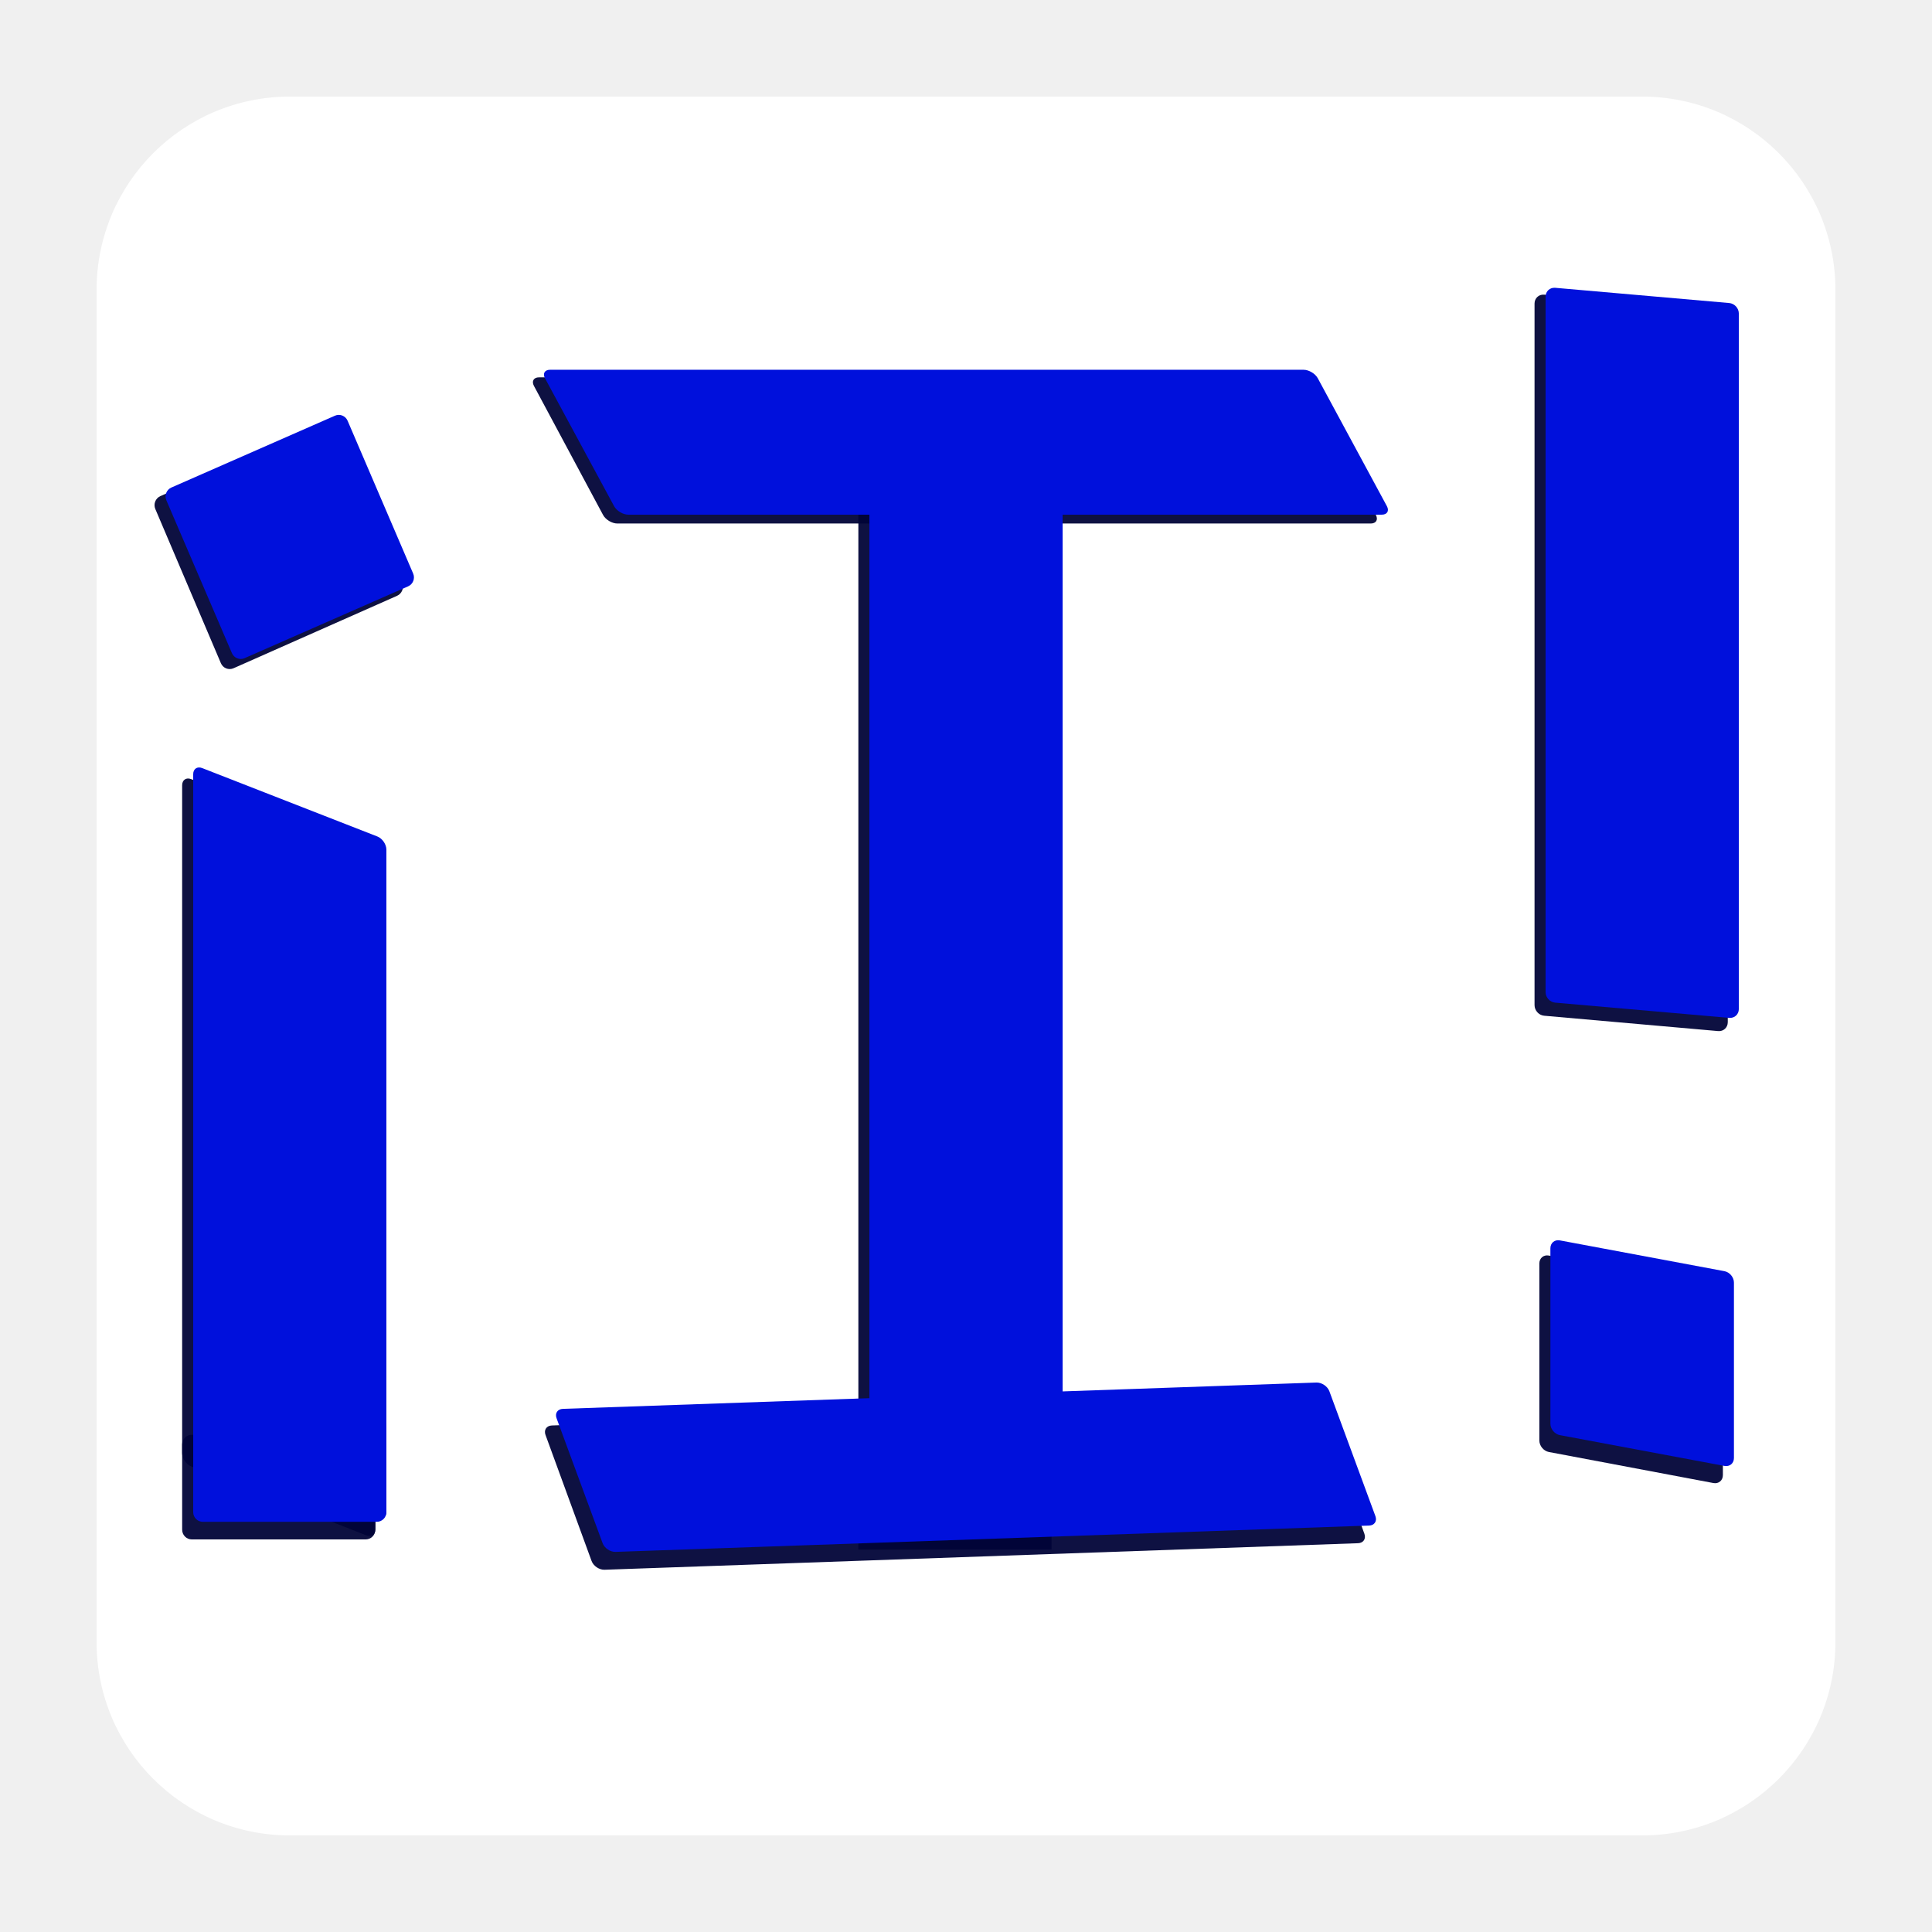
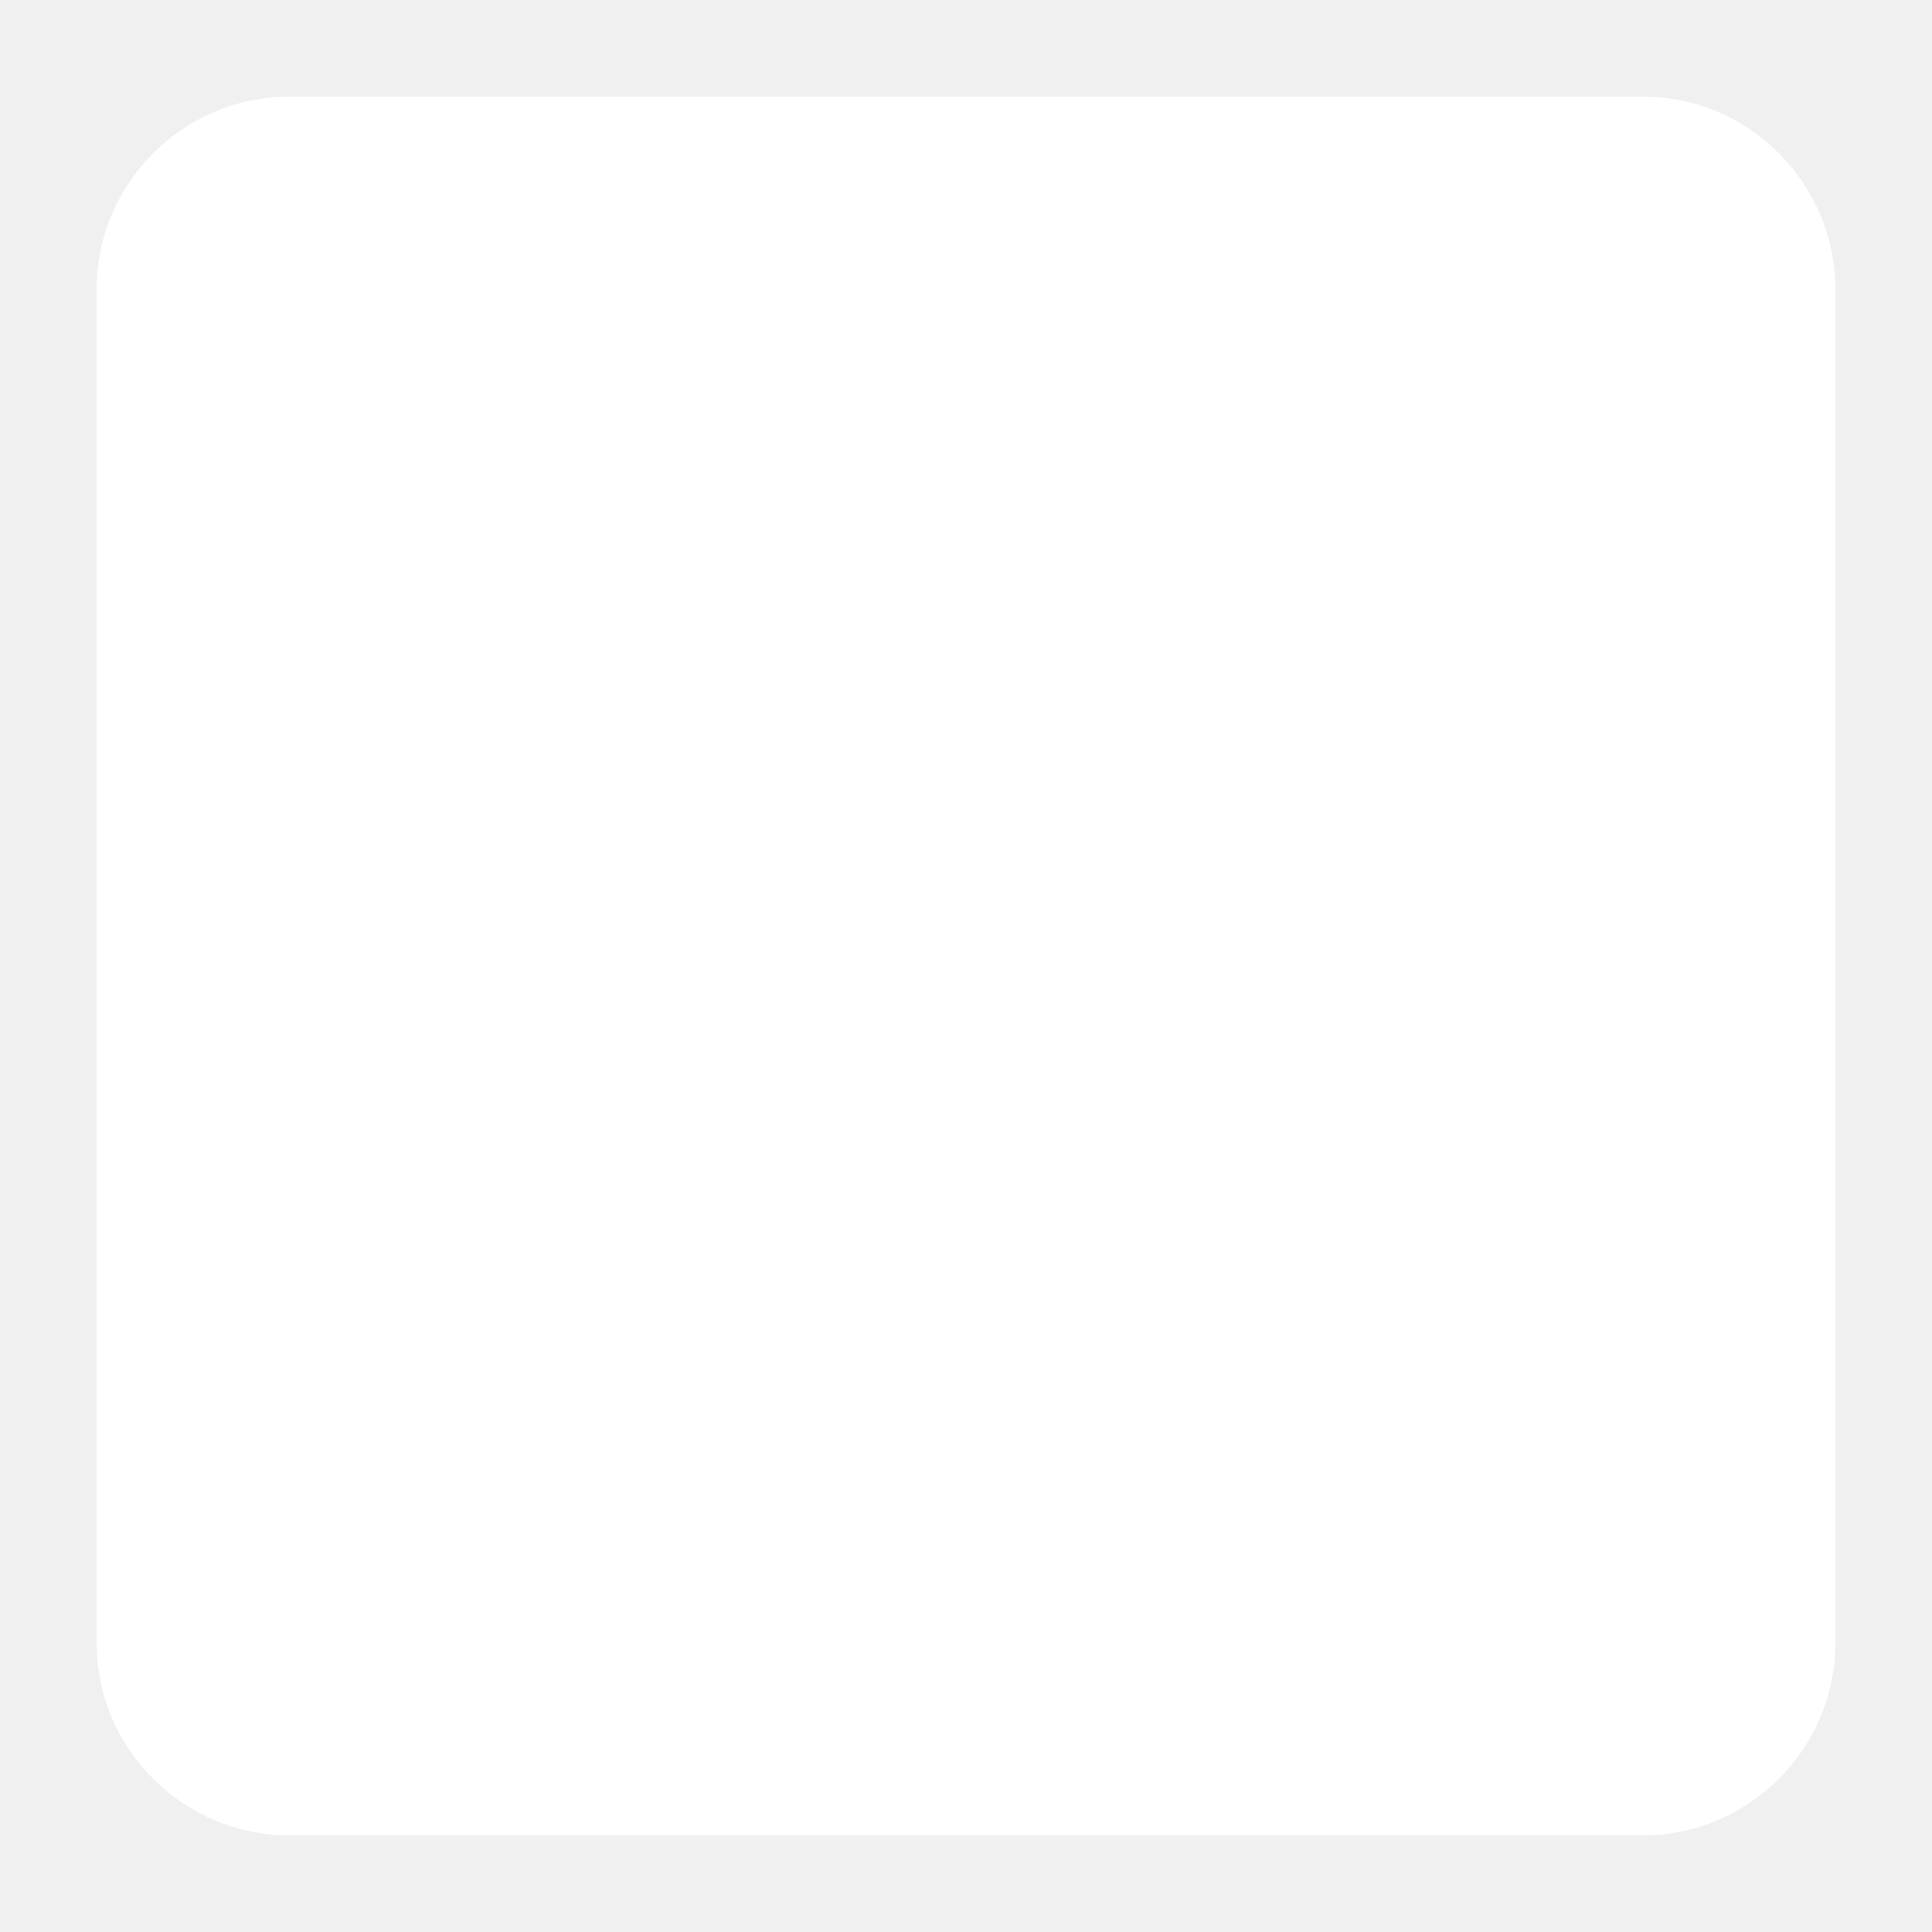
- <svg xmlns="http://www.w3.org/2000/svg" width="20mm" height="20mm" viewBox="0 0 20 20" version="1.1" id="svg1">
-   <defs id="defs1" />
-   <g id="layer1">
-     <rect style="display:none;fill:#000000;fill-opacity:1;stroke:none;stroke-width:1;stroke-dasharray:none;stroke-opacity:1" id="rect6" width="18" height="18" x="1" y="1" rx="2" ry="2" />
-     <rect style="display:inline;fill:#ffffff;stroke:none;stroke-width:1;stroke-dasharray:none;stroke-opacity:1" id="rect5" width="18" height="18" x="1" y="1" rx="2" ry="2" />
+ <svg xmlns="http://www.w3.org/2000/svg" xmlns:xlink="http://www.w3.org/1999/xlink" width="20mm" height="20mm" viewBox="0 0 20 20" version="1.1" id="svg1">
+   <defs id="defs1">
+     <clipPath clipPathUnits="userSpaceOnUse" id="clipPath37">
+       <use x="0" y="0" xlink:href="#g36" id="use37" />
+     </clipPath>
+   </defs>
+   <rect style="display:none;fill:#000000;fill-opacity:1;stroke:none;stroke-width:1;stroke-dasharray:none;stroke-opacity:1" id="rect6" width="18" height="18" x="1" y="1" rx="2" ry="2" />
+   <rect style="display:inline;fill:#ffffff;stroke:none;stroke-width:1;stroke-dasharray:none;stroke-opacity:1" id="rect5" width="18" height="18" x="1" y="1" rx="2" ry="2" />
+   <g id="layer1" style="display:none">
    <g id="g3" transform="matrix(1,0,0,1.008709,-0.1143488,0.3474966)" style="fill:#000438;fill-opacity:0.942;stroke-width:0.996">
      <rect style="fill:#000438;fill-opacity:0.942;stroke:none;stroke-width:0.998;stroke-dasharray:none;stroke-opacity:1" id="rect1-1" width="2.008" height="7.4" x="16.061" y="1.271" ry="0.1" transform="matrix(0.9961947,0.08715574,0,1,0,0)" rx="0.1" />
      <rect style="fill:#000438;fill-opacity:0.942;stroke:none;stroke-width:1.004;stroke-dasharray:none;stroke-opacity:1" id="rect3-2" width="1.933" height="2.016" x="16.328" y="9.52" transform="matrix(0.9829495,0.1838757,0,1,0,0)" rx="0.1" ry="0.1" />
    </g>
    <g id="g4" transform="matrix(1,0,0,1.008709,-0.1143488,0.3474966)" style="fill:#000438;fill-opacity:0.942;stroke-width:0.996">
      <rect style="fill:#000438;fill-opacity:0.942;stroke:none;stroke-width:0.996;stroke-dasharray:none;stroke-opacity:1" id="rect1" width="2" height="12" x="9" y="3.558" ry="0" />
      <rect style="fill:#000438;fill-opacity:0.942;stroke:none;stroke-width:1.062;stroke-dasharray:none;stroke-opacity:1" id="rect2" width="8" height="1.705" x="3.688" y="4.01" transform="matrix(1,0,0.4753514,0.8797961,0,0)" ry="0.1" rx="0.1" />
      <rect style="fill:#000438;fill-opacity:0.942;stroke:none;stroke-width:1.022;stroke-dasharray:none;stroke-opacity:1" id="rect2-8" width="8.005" height="1.578" x="0.454" y="15.245" transform="matrix(0.9993908,-0.0348995,0.3458994,0.9382716,0,0)" ry="0.1" rx="0.1" />
    </g>
    <g id="g5" transform="matrix(1,0,0,1.008709,-0.1143488,0.3474966)" style="fill:#000438;fill-opacity:0.942;stroke-width:0.996">
      <rect style="fill:#000438;fill-opacity:0.942;stroke:none;stroke-width:1.032;stroke-dasharray:none;stroke-opacity:1" id="rect1-2" width="2.147" height="7.053" x="2.147" y="6.834" ry="0.1" transform="matrix(0.9314972,0.3637484,0,1,0,0)" rx="0.1" />
      <rect style="fill:#000438;fill-opacity:0.942;stroke:none;stroke-width:0.996;stroke-dasharray:none;stroke-opacity:1" id="rect1-2-6" width="2" height="1.074" x="2" y="14.38" ry="0.1" rx="0.1" />
      <rect style="fill:#000438;fill-opacity:0.942;stroke:none;stroke-width:0.996;stroke-dasharray:none;stroke-opacity:1" id="rect3" width="2.049" height="1.922" x="-0.341" y="5.06" transform="matrix(0.9155973,-0.4020964,0.3942513,0.9190027,0,0)" rx="0.1" ry="0.1" />
    </g>
    <g id="g8" transform="translate(0,0.2998284)" style="fill:#0010dc;fill-opacity:1">
-       <rect style="fill:#0010dc;stroke:none;stroke-width:1.002;stroke-dasharray:none;stroke-opacity:1;fill-opacity:1" id="rect7" width="2.008" height="7.4" x="16.061" y="1.271" ry="0.1" transform="matrix(0.9961947,0.08715574,0,1,0,0)" rx="0.1" />
-       <rect style="fill:#0010dc;stroke:none;stroke-width:1.009;stroke-dasharray:none;stroke-opacity:1;fill-opacity:1" id="rect8" width="1.933" height="2.016" x="16.328" y="9.52" transform="matrix(0.9829495,0.1838757,0,1,0,0)" rx="0.1" ry="0.1" />
+       <rect style="fill:#0010dc;fill-opacity:1;stroke:none;stroke-width:1.002;stroke-dasharray:none;stroke-opacity:1" id="rect7" width="2.008" height="7.4" x="16.061" y="1.271" ry="0.1" transform="matrix(0.9961947,0.08715574,0,1,0,0)" rx="0.1" />
+       <rect style="fill:#0010dc;fill-opacity:1;stroke:none;stroke-width:1.009;stroke-dasharray:none;stroke-opacity:1" id="rect8" width="1.933" height="2.016" x="16.328" y="9.52" transform="matrix(0.9829495,0.1838757,0,1,0,0)" rx="0.1" ry="0.1" />
    </g>
    <g id="g11" transform="translate(0,0.2998284)" style="fill:#0010dc;fill-opacity:1">
-       <rect style="fill:#0010dc;stroke:none;stroke-width:1;stroke-dasharray:none;stroke-opacity:1;fill-opacity:1" id="rect9" width="2" height="12" x="9" y="3.558" ry="0" />
-       <rect style="fill:#0010dc;stroke:none;stroke-width:1.066;stroke-dasharray:none;stroke-opacity:1;fill-opacity:1" id="rect10" width="8" height="1.705" x="3.688" y="4.01" transform="matrix(1,0,0.4753514,0.8797961,0,0)" ry="0.1" rx="0.1" />
-       <rect style="fill:#0010dc;stroke:none;stroke-width:1.026;stroke-dasharray:none;stroke-opacity:1;fill-opacity:1" id="rect11" width="8.005" height="1.578" x="0.454" y="15.245" transform="matrix(0.9993908,-0.0348995,0.3458994,0.9382716,0,0)" ry="0.1" rx="0.1" />
+       <rect style="fill:#0010dc;fill-opacity:1;stroke:none;stroke-width:1;stroke-dasharray:none;stroke-opacity:1" id="rect9" width="2" height="12" x="9" y="3.558" ry="0" />
+       <rect style="fill:#0010dc;fill-opacity:1;stroke:none;stroke-width:1.066;stroke-dasharray:none;stroke-opacity:1" id="rect10" width="8" height="1.705" x="3.688" y="4.01" transform="matrix(1,0,0.4753514,0.8797961,0,0)" ry="0.1" rx="0.1" />
+       <rect style="fill:#0010dc;fill-opacity:1;stroke:none;stroke-width:1.026;stroke-dasharray:none;stroke-opacity:1" id="rect11" width="8.005" height="1.578" x="0.454" y="15.245" transform="matrix(0.9993908,-0.0348995,0.3458994,0.9382716,0,0)" ry="0.1" rx="0.1" />
    </g>
    <g id="g14" transform="translate(0,0.2998284)" style="fill:#0010dc;fill-opacity:1">
-       <rect style="fill:#0010dc;stroke:none;stroke-width:1.036;stroke-dasharray:none;stroke-opacity:1;fill-opacity:1" id="rect12" width="2.147" height="7.053" x="2.147" y="6.834" ry="0.1" transform="matrix(0.9314972,0.3637484,0,1,0,0)" rx="0.1" />
-       <rect style="fill:#0010dc;stroke:none;stroke-width:1;stroke-dasharray:none;stroke-opacity:1;fill-opacity:1" id="rect13" width="2" height="1.074" x="2" y="14.38" ry="0.1" rx="0.1" />
-       <rect style="fill:#0010dc;stroke:none;stroke-width:1;stroke-dasharray:none;stroke-opacity:1;fill-opacity:1" id="rect14" width="2.049" height="1.922" x="-0.341" y="5.06" transform="matrix(0.9155973,-0.4020964,0.3942513,0.9190027,0,0)" rx="0.1" ry="0.1" />
+       <rect style="fill:#0010dc;fill-opacity:1;stroke:none;stroke-width:1.036;stroke-dasharray:none;stroke-opacity:1" id="rect12" width="2.147" height="7.053" x="2.147" y="6.834" ry="0.1" transform="matrix(0.9314972,0.3637484,0,1,0,0)" rx="0.1" />
+       <rect style="fill:#0010dc;fill-opacity:1;stroke:none;stroke-width:1;stroke-dasharray:none;stroke-opacity:1" id="rect13" width="2" height="1.074" x="2" y="14.38" ry="0.1" rx="0.1" />
+       <rect style="fill:#0010dc;fill-opacity:1;stroke:none;stroke-width:1;stroke-dasharray:none;stroke-opacity:1" id="rect14" width="2.049" height="1.922" x="-0.341" y="5.06" transform="matrix(0.9155973,-0.4020964,0.3942513,0.9190027,0,0)" rx="0.1" ry="0.1" />
    </g>
  </g>
+   <g id="layer2" style="display:none">
+     <g id="g17" transform="matrix(1,0,0,1.007692,0.9,-0.4307692)" style="display:inline;fill:#000438;fill-opacity:0.941;stroke-width:0.996">
+       <rect style="fill:#000438;fill-opacity:0.941;stroke-width:0.996" id="rect16" width="16" height="12" x="1" y="5" rx="2" ry="2" />
+       <rect style="fill:#000438;fill-opacity:0.941;stroke-width:0.996" id="rect17" width="8" height="8" x="1" y="4" ry="2" rx="2" />
+     </g>
+     <g id="g19" transform="translate(1,-0.5)" style="display:inline">
+       <rect style="fill:#0010dc;stroke-width:1" id="rect18" width="16" height="12" x="1" y="5" rx="2" ry="2" />
+       <rect style="fill:#0010dc;stroke-width:1" id="rect19" width="8" height="8" x="1" y="4" ry="2" rx="2" />
+       <rect style="fill:#79a5f7;fill-opacity:1;stroke:none;stroke-width:0.5;stroke-dasharray:none;stroke-opacity:1" id="rect23" width="6.4" height="1.2" x="2.7" y="4.179" rx="0.5" ry="0.5" transform="translate(-1,0.5)" />
+     </g>
+   </g>
+   <g id="g31" style="display:none">
+     <g id="g27" transform="matrix(1,0,0,1.007692,0.9,-0.4307692)" style="display:inline;fill:#000438;fill-opacity:0.941;stroke-width:0.996">
+       <rect style="fill:#000438;fill-opacity:0.941;stroke-width:0.996" id="rect26" width="16" height="12" x="1" y="5" rx="2" ry="2" />
+       <rect style="fill:#000438;fill-opacity:0.941;stroke-width:0.996" id="rect27" width="8" height="8" x="1" y="4" ry="2" rx="2" />
+     </g>
+     <g id="g30" transform="translate(1,-0.5)" style="display:inline">
+       <rect style="fill:#0010dc;stroke-width:1" id="rect28" width="16" height="12" x="1" y="5" rx="2" ry="2" />
+       <rect style="fill:#0010dc;stroke-width:1" id="rect29" width="8" height="8" x="1" y="4" ry="2" rx="2" />
+       <rect style="fill:#79a5f7;fill-opacity:1;stroke:none;stroke-width:0.5;stroke-dasharray:none;stroke-opacity:1" id="rect30" width="6.4" height="1.2" x="2.7" y="4.179" rx="0.5" ry="0.5" transform="translate(-1,0.5)" />
+       <rect style="display:inline;fill:#0010dc;stroke:#000438;stroke-width:0.802;stroke-dasharray:none;stroke-opacity:0.941" id="rect32" width="15.585" height="8.996" x="2.975" y="8.182" rx="1.948" ry="1.799" transform="matrix(1,0,-0.1082776,0.9941207,0,0)" />
+     </g>
+   </g>
+   <g id="layer3" style="display:none">
+     <rect style="fill:#ffffff;fill-opacity:1;stroke:#000000;stroke-width:0.5;stroke-dasharray:none;stroke-opacity:1" id="rect21" width="13" height="15" x="3.5" y="2.5" rx="1" ry="1" />
+     <rect style="fill:#000000;fill-opacity:1;stroke-width:1" id="rect22" width="10" height="0.5" x="4.5" y="4.5" rx="0.25" ry="0.25" />
+     <rect style="fill:#000000;fill-opacity:1;stroke-width:1" id="rect22-2" width="4" height="0.5" x="4.5" y="7" rx="0.25" ry="0.25" />
+     <rect style="fill:#000000;fill-opacity:1;stroke-width:1" id="rect22-2-5" width="8" height="0.5" x="4.5" y="9.5" rx="0.25" ry="0.25" />
+     <rect style="fill:#000000;fill-opacity:1;stroke-width:1" id="rect22-2-9" width="4" height="0.5" x="4.5" y="12" rx="0.25" ry="0.25" />
+     <rect style="fill:#000000;fill-opacity:1;stroke-width:1" id="rect22-2-9-4" width="4" height="0.5" x="4.5" y="14.5" rx="0.25" ry="0.25" />
+   </g>
+   <g id="layer4" style="display:none">
+     <rect style="display:inline;fill:#c087ce;fill-opacity:1;stroke:none;stroke-width:0.8;stroke-opacity:0.941" id="rect37" width="16.4" height="15.4" x="1.8" y="2.3" rx="2" ry="2" />
+     <g id="g37" clip-path="url(#clipPath37)">
+       <g id="g36">
+         <rect style="fill:#c087ce;fill-opacity:1;stroke:none;stroke-width:0.8;stroke-opacity:0.941" id="rect33" width="16" height="15" x="2" y="2.5" rx="2" ry="2" />
+       </g>
+       <rect style="display:inline;fill:#ffffff;fill-opacity:1;stroke:none;stroke-width:0.8;stroke-opacity:0.941" id="rect34" width="10" height="3" x="5" y="15" rx="0.5" ry="0.5" />
+     </g>
+     <circle style="fill:#ffffff;fill-opacity:1;stroke:none;stroke-width:0.8;stroke-opacity:0.941" id="path33" cx="10" cy="10" r="3" />
+     <circle style="fill:#999999;fill-opacity:1;stroke:none;stroke-width:0.8;stroke-opacity:0.941" id="path34" cx="10" cy="10" r="1" />
+     <rect style="fill:#ffffff;fill-opacity:1;stroke:none;stroke-width:0.8;stroke-opacity:0.941" id="rect35" width="7" height="3" x="7" y="2.5" />
+     <rect style="fill:#c087ce;fill-opacity:1;stroke:none;stroke-width:0.8;stroke-opacity:0.941" id="rect36" width="1" height="3" x="9" y="2.5" rx="0.2" ry="0.2" />
+   </g>
+   <g id="layer5" style="display:none">
+     <g id="g40" transform="matrix(1.949948,0,0,1.968825,-9.387633,-6.810897)" style="stroke-width:0.51">
+       <path style="fill:none;fill-opacity:1;stroke:#349ce6;stroke-width:0.459;stroke-linecap:butt;stroke-linejoin:miter;stroke-dasharray:none;stroke-opacity:1" d="M 8.132,11.97 C 10.592,11.768 11.993,11.283 12.923,10.141 13.395,9.561 13.897,8.233 13.804,7.391 13.599,5.544 12.057,5.237 11.47,5.159 10.468,5.027 9.2,5.499 8.132,6.34 L 7.029,7.209" id="path38" />
+       <path style="fill:#349ce6;fill-opacity:1;stroke:none;stroke-width:0.135px;stroke-linecap:butt;stroke-linejoin:miter;stroke-opacity:1" d="M 8.735,7.736 6.895,5.366 5.84,8.084 Z" id="path40" />
+     </g>
+   </g>
+   <g id="g43" style="display:none">
+     <g id="g42" transform="matrix(-1.949948,0,0,1.968825,29.38763,-6.810897)" style="stroke-width:0.51">
+       <path style="fill:none;fill-opacity:1;stroke:#349ce6;stroke-width:0.459;stroke-linecap:butt;stroke-linejoin:miter;stroke-dasharray:none;stroke-opacity:1" d="M 8.132,11.97 C 10.592,11.768 11.993,11.283 12.923,10.141 13.395,9.561 13.897,8.233 13.804,7.391 13.599,5.544 12.057,5.237 11.47,5.159 10.468,5.027 9.2,5.499 8.132,6.34 L 7.029,7.209" id="path41" />
+       <path style="fill:#349ce6;fill-opacity:1;stroke:none;stroke-width:0.135px;stroke-linecap:butt;stroke-linejoin:miter;stroke-opacity:1" d="M 8.735,7.736 6.895,5.366 5.84,8.084 Z" id="path42" />
+     </g>
+   </g>
+   <g id="layer6" style="display:none">
+     <g id="g45" transform="translate(0.5,0.5)">
+       <rect style="fill:#cccccc;fill-opacity:1;stroke:none;stroke-width:0.9;stroke-dasharray:none;stroke-opacity:1" id="rect43" width="13" height="15" x="3" y="2" rx="2" ry="2" />
+       <rect style="fill:#ffffff;fill-opacity:1;stroke:none;stroke-width:0.9;stroke-dasharray:none;stroke-opacity:1" id="rect44" width="2" height="2" x="4" y="5" rx="0.2" ry="0.2" />
+       <rect style="fill:#ffffff;fill-opacity:1;stroke:none;stroke-width:0.9;stroke-dasharray:none;stroke-opacity:1" id="rect44-8" width="2" height="2" x="4" y="8" rx="0.2" ry="0.2" />
+       <rect style="fill:#ffffff;fill-opacity:1;stroke:none;stroke-width:0.9;stroke-dasharray:none;stroke-opacity:1" id="rect44-5" width="2" height="2" x="7" y="5" rx="0.2" ry="0.2" />
+       <rect style="fill:#ffffff;fill-opacity:1;stroke:none;stroke-width:0.9;stroke-dasharray:none;stroke-opacity:1" id="rect44-8-5" width="2" height="2" x="7" y="8" rx="0.2" ry="0.2" />
+       <rect style="fill:#ffffff;fill-opacity:1;stroke:none;stroke-width:0.9;stroke-dasharray:none;stroke-opacity:1" id="rect44-1" width="2" height="2" x="10" y="5" rx="0.2" ry="0.2" />
+       <rect style="fill:#ffffff;fill-opacity:1;stroke:none;stroke-width:0.9;stroke-dasharray:none;stroke-opacity:1" id="rect44-8-52" width="2" height="2" x="10" y="8" rx="0.2" ry="0.2" />
+       <rect style="fill:#ffffff;fill-opacity:1;stroke:none;stroke-width:0.9;stroke-dasharray:none;stroke-opacity:1" id="rect44-5-7" width="2" height="2" x="13" y="5" rx="0.2" ry="0.2" />
+       <rect style="fill:#ffffff;fill-opacity:1;stroke:none;stroke-width:0.9;stroke-dasharray:none;stroke-opacity:1" id="rect44-8-5-6" width="2" height="2" x="13" y="8" rx="0.2" ry="0.2" />
+       <rect style="fill:#ffffff;fill-opacity:1;stroke:none;stroke-width:0.9;stroke-dasharray:none;stroke-opacity:1" id="rect44-3" width="2" height="2" x="4" y="11" rx="0.2" ry="0.2" />
+       <rect style="fill:#ffffff;fill-opacity:1;stroke:none;stroke-width:0.9;stroke-dasharray:none;stroke-opacity:1" id="rect44-8-2" width="2" height="2" x="4" y="14" rx="0.2" ry="0.2" />
+       <rect style="fill:#ffffff;fill-opacity:1;stroke:none;stroke-width:0.9;stroke-dasharray:none;stroke-opacity:1" id="rect44-5-2" width="2" height="2" x="7" y="11" rx="0.2" ry="0.2" />
+       <rect style="fill:#ffffff;fill-opacity:1;stroke:none;stroke-width:0.9;stroke-dasharray:none;stroke-opacity:1" id="rect44-8-5-1" width="2" height="2" x="7" y="14" rx="0.2" ry="0.2" />
+       <rect style="fill:#ffffff;fill-opacity:1;stroke:none;stroke-width:0.9;stroke-dasharray:none;stroke-opacity:1" id="rect44-1-6" width="2" height="2" x="10" y="11" rx="0.2" ry="0.2" />
+       <rect style="fill:#ffffff;fill-opacity:1;stroke:none;stroke-width:0.9;stroke-dasharray:none;stroke-opacity:1" id="rect44-8-52-8" width="2" height="2" x="10" y="14" rx="0.2" ry="0.2" />
+       <rect style="fill:#ffffff;fill-opacity:1;stroke:none;stroke-width:0.9;stroke-dasharray:none;stroke-opacity:1" id="rect44-5-7-5" width="2" height="2" x="13" y="11" rx="0.2" ry="0.2" />
+       <rect style="fill:#ffffff;fill-opacity:1;stroke:none;stroke-width:0.9;stroke-dasharray:none;stroke-opacity:1" id="rect44-8-5-6-7" width="2" height="2" x="13" y="14" rx="0.2" ry="0.2" />
+       <rect style="fill:#ffffff;fill-opacity:1;stroke:none;stroke-width:0.9;stroke-dasharray:none;stroke-opacity:1" id="rect45" width="7" height="1.5" x="6" y="2.853" rx="0.2" ry="0.2" />
+     </g>
+   </g>
+   <g id="layer10" transform="translate(0.7385285,-0.5224692)" style="display:none">
+     <g id="g61" transform="matrix(0.9999884,0,0,0.9999884,0.3000147,0.3156543)" style="stroke-width:1">
+       <rect style="fill:#786721;fill-opacity:1;stroke:none;stroke-width:0.5;stroke-linejoin:round;stroke-dasharray:none;stroke-opacity:1" id="rect56" width="12" height="12" x="4.761" y="2.522" rx="2" ry="2" />
+       <rect style="fill:#e4c446;fill-opacity:1;stroke:none;stroke-width:0.5;stroke-linejoin:round;stroke-dasharray:none;stroke-opacity:1" id="rect56-3" width="12" height="12" x="1.261" y="5.522" rx="2" ry="2" />
+       <path style="fill:#d8ba3b;fill-opacity:1;stroke:none;stroke-width:0.265px;stroke-linecap:butt;stroke-linejoin:miter;stroke-opacity:1" d="m 2.898,5.556 3.707,-3.017 8.349,-0.006 c 0,0 0.793,0.11 1.327,0.64 0.534,0.53 0.474,1.277 0.474,1.277 l 0.023,8.325 -3.531,3.134 V 7.585 c 0,0 0.143,-0.652 -0.566,-1.422 C 11.972,5.394 11.025,5.55 11.025,5.55 Z" id="path59" />
+       <path style="fill:#dfc454;fill-opacity:1;stroke:none;stroke-width:0.265px;stroke-linecap:butt;stroke-linejoin:miter;stroke-opacity:1" d="M 3.671,5.052 7.375,1.984 C 7.112,1.999 6.761,2.077 6.485,2.242 6.21,2.408 6.113,2.502 6.113,2.502 L 2.687,5.49 c 0,0 0.253,-0.216 0.496,-0.314 C 3.426,5.077 3.671,5.052 3.671,5.052 Z" id="path61" transform="translate(-0.7385285,0.5224692)" />
+       <path style="fill:#a68a15;fill-opacity:1;stroke:none;stroke-width:0.265px;stroke-linecap:butt;stroke-linejoin:miter;stroke-opacity:1" d="m 13.218,15.761 c 0,0 0.01,0.328 -0.261,0.78 -0.271,0.452 -0.474,0.575 -0.474,0.575 l 3.364,-2.896 c 0,0 0.36,-0.254 0.584,-0.547 0.224,-0.293 0.335,-0.864 0.335,-0.864 z" id="path60" />
+     </g>
+   </g>
+   <g id="layer21" />
+   <g id="layer7" style="display:none">
+     <g id="g46" transform="translate(0,2.25)">
+       <rect style="fill:#00ff00;fill-opacity:1;stroke:none;stroke-width:0.9;stroke-dasharray:none;stroke-opacity:1" id="rect46" width="1.5" height="6" x="14.25" y="9.75" rx="0.2" ry="0.2" />
+       <rect style="fill:#00ff00;fill-opacity:1;stroke:none;stroke-width:0.9;stroke-dasharray:none;stroke-opacity:1" id="rect46-2" width="1.5" height="6" x="12" y="-18" rx="0.2" ry="0.2" transform="rotate(90)" />
+     </g>
+   </g>
+   <g id="layer8" style="display:none">
+     <circle style="fill:#ff0000;fill-opacity:1;stroke:none;stroke-width:0.9;stroke-dasharray:none;stroke-opacity:1" id="path46" cx="15" cy="15" r="3" />
+     <circle style="fill:#ffffff;fill-opacity:1;stroke:none;stroke-width:0.9;stroke-dasharray:none;stroke-opacity:1" id="path47" cx="15" cy="15" r="2.5" />
+     <rect style="fill:#ff0000;fill-opacity:1;stroke:none;stroke-width:0.9;stroke-dasharray:none;stroke-opacity:1" id="rect47" width="0.5" height="6" x="20.963" y="-3" rx="0.2" ry="0.2" transform="rotate(45)" />
+   </g>
+   <g id="g50" style="display:none">
+     <circle style="display:none;fill:#ff0000;fill-opacity:1;stroke:none;stroke-width:0.9;stroke-dasharray:none;stroke-opacity:1" id="circle49" cx="15" cy="15" r="3" />
+     <rect style="fill:#ff0000;fill-opacity:1;stroke:none;stroke-width:0.5;stroke-linejoin:round;stroke-dasharray:none;stroke-opacity:1" id="rect50" width="4" height="4.5" x="13" y="13.5" rx="0.4" ry="0.4" />
+     <rect style="fill:#ff0000;fill-opacity:1;stroke:none;stroke-width:0.5;stroke-linejoin:round;stroke-dasharray:none;stroke-opacity:1" id="rect51" width="5" height="0.5" x="12.5" y="12.3" rx="0.2" ry="0.2" />
+     <rect style="fill:#ff0000;fill-opacity:1;stroke:none;stroke-width:0.5;stroke-linejoin:round;stroke-dasharray:none;stroke-opacity:1" id="rect52" width="2" height="0.8" x="14" y="12" rx="0.2" ry="0.2" />
+     <rect style="fill:#ffffff;fill-opacity:1;stroke:none;stroke-width:0.5;stroke-linejoin:round;stroke-dasharray:none;stroke-opacity:1" id="rect53" width="0.7" height="4" x="14.65" y="13.75" rx="0.2" ry="0.2" />
+     <rect style="fill:#ffffff;fill-opacity:1;stroke:none;stroke-width:0.5;stroke-linejoin:round;stroke-dasharray:none;stroke-opacity:1" id="rect54" width="0.7" height="4" x="15.75" y="13.75" rx="0.2" ry="0.2" />
+     <rect style="fill:#ffffff;fill-opacity:1;stroke:none;stroke-width:0.5;stroke-linejoin:round;stroke-dasharray:none;stroke-opacity:1" id="rect55" width="0.7" height="4" x="13.5" y="13.75" rx="0.2" ry="0.2" />
+   </g>
+   <g id="layer9" style="display:none">
+     <rect style="fill:#ffffff;fill-opacity:1;stroke:#000000;stroke-width:0.5;stroke-linejoin:round;stroke-dasharray:none;stroke-opacity:1" id="rect49" width="6.5" height="6.5" x="11.75" y="11.75" rx="0.4" ry="0.4" />
+     <g id="g48" transform="matrix(1.166565,0,0,1.163534,-2.498467,-3.200651)" style="stroke-width:0.858">
+       <rect style="fill:#0000ff;fill-opacity:1;stroke:none;stroke-width:0.772;stroke-dasharray:none;stroke-opacity:1" id="rect48" width="1" height="3" x="14.5" y="13.2" rx="0.2" ry="0.2" />
+       <path style="fill:#0000ff;fill-opacity:1;stroke:#0000ff;stroke-width:0.172;stroke-linecap:butt;stroke-linejoin:round;stroke-dasharray:none;stroke-opacity:1" d="m 13.457,16 h 3.086 L 15,18 Z" id="path48" />
+     </g>
+   </g>
+   <g id="layer18" style="display:none">
+     <g id="g63" transform="rotate(45,12.8589,9.350964)">
+       <rect style="fill:#50adf9;fill-opacity:1;stroke:#000000;stroke-width:0.1;stroke-linejoin:round;stroke-dasharray:none;stroke-opacity:1" id="rect61" width="1.5" height="7" x="17" y="7.541" rx="0.1" ry="0.1" />
+       <path style="fill:#faff7b;fill-opacity:1;stroke:#000000;stroke-width:0.265;stroke-linecap:round;stroke-linejoin:round;stroke-dasharray:none;stroke-opacity:1;paint-order:markers stroke fill" d="M 17,14.5 17.75,15.692 18.5,14.5 Z" id="path62" />
+       <rect style="fill:#000000;fill-opacity:1;stroke:none;stroke-width:0.265;stroke-linecap:round;stroke-linejoin:round;stroke-dasharray:none;stroke-opacity:1;paint-order:markers stroke fill" id="rect63" width="0.781" height="0.094" x="17.359" y="15.205" />
+     </g>
+   </g>
+   <g id="g64" />
</svg>
